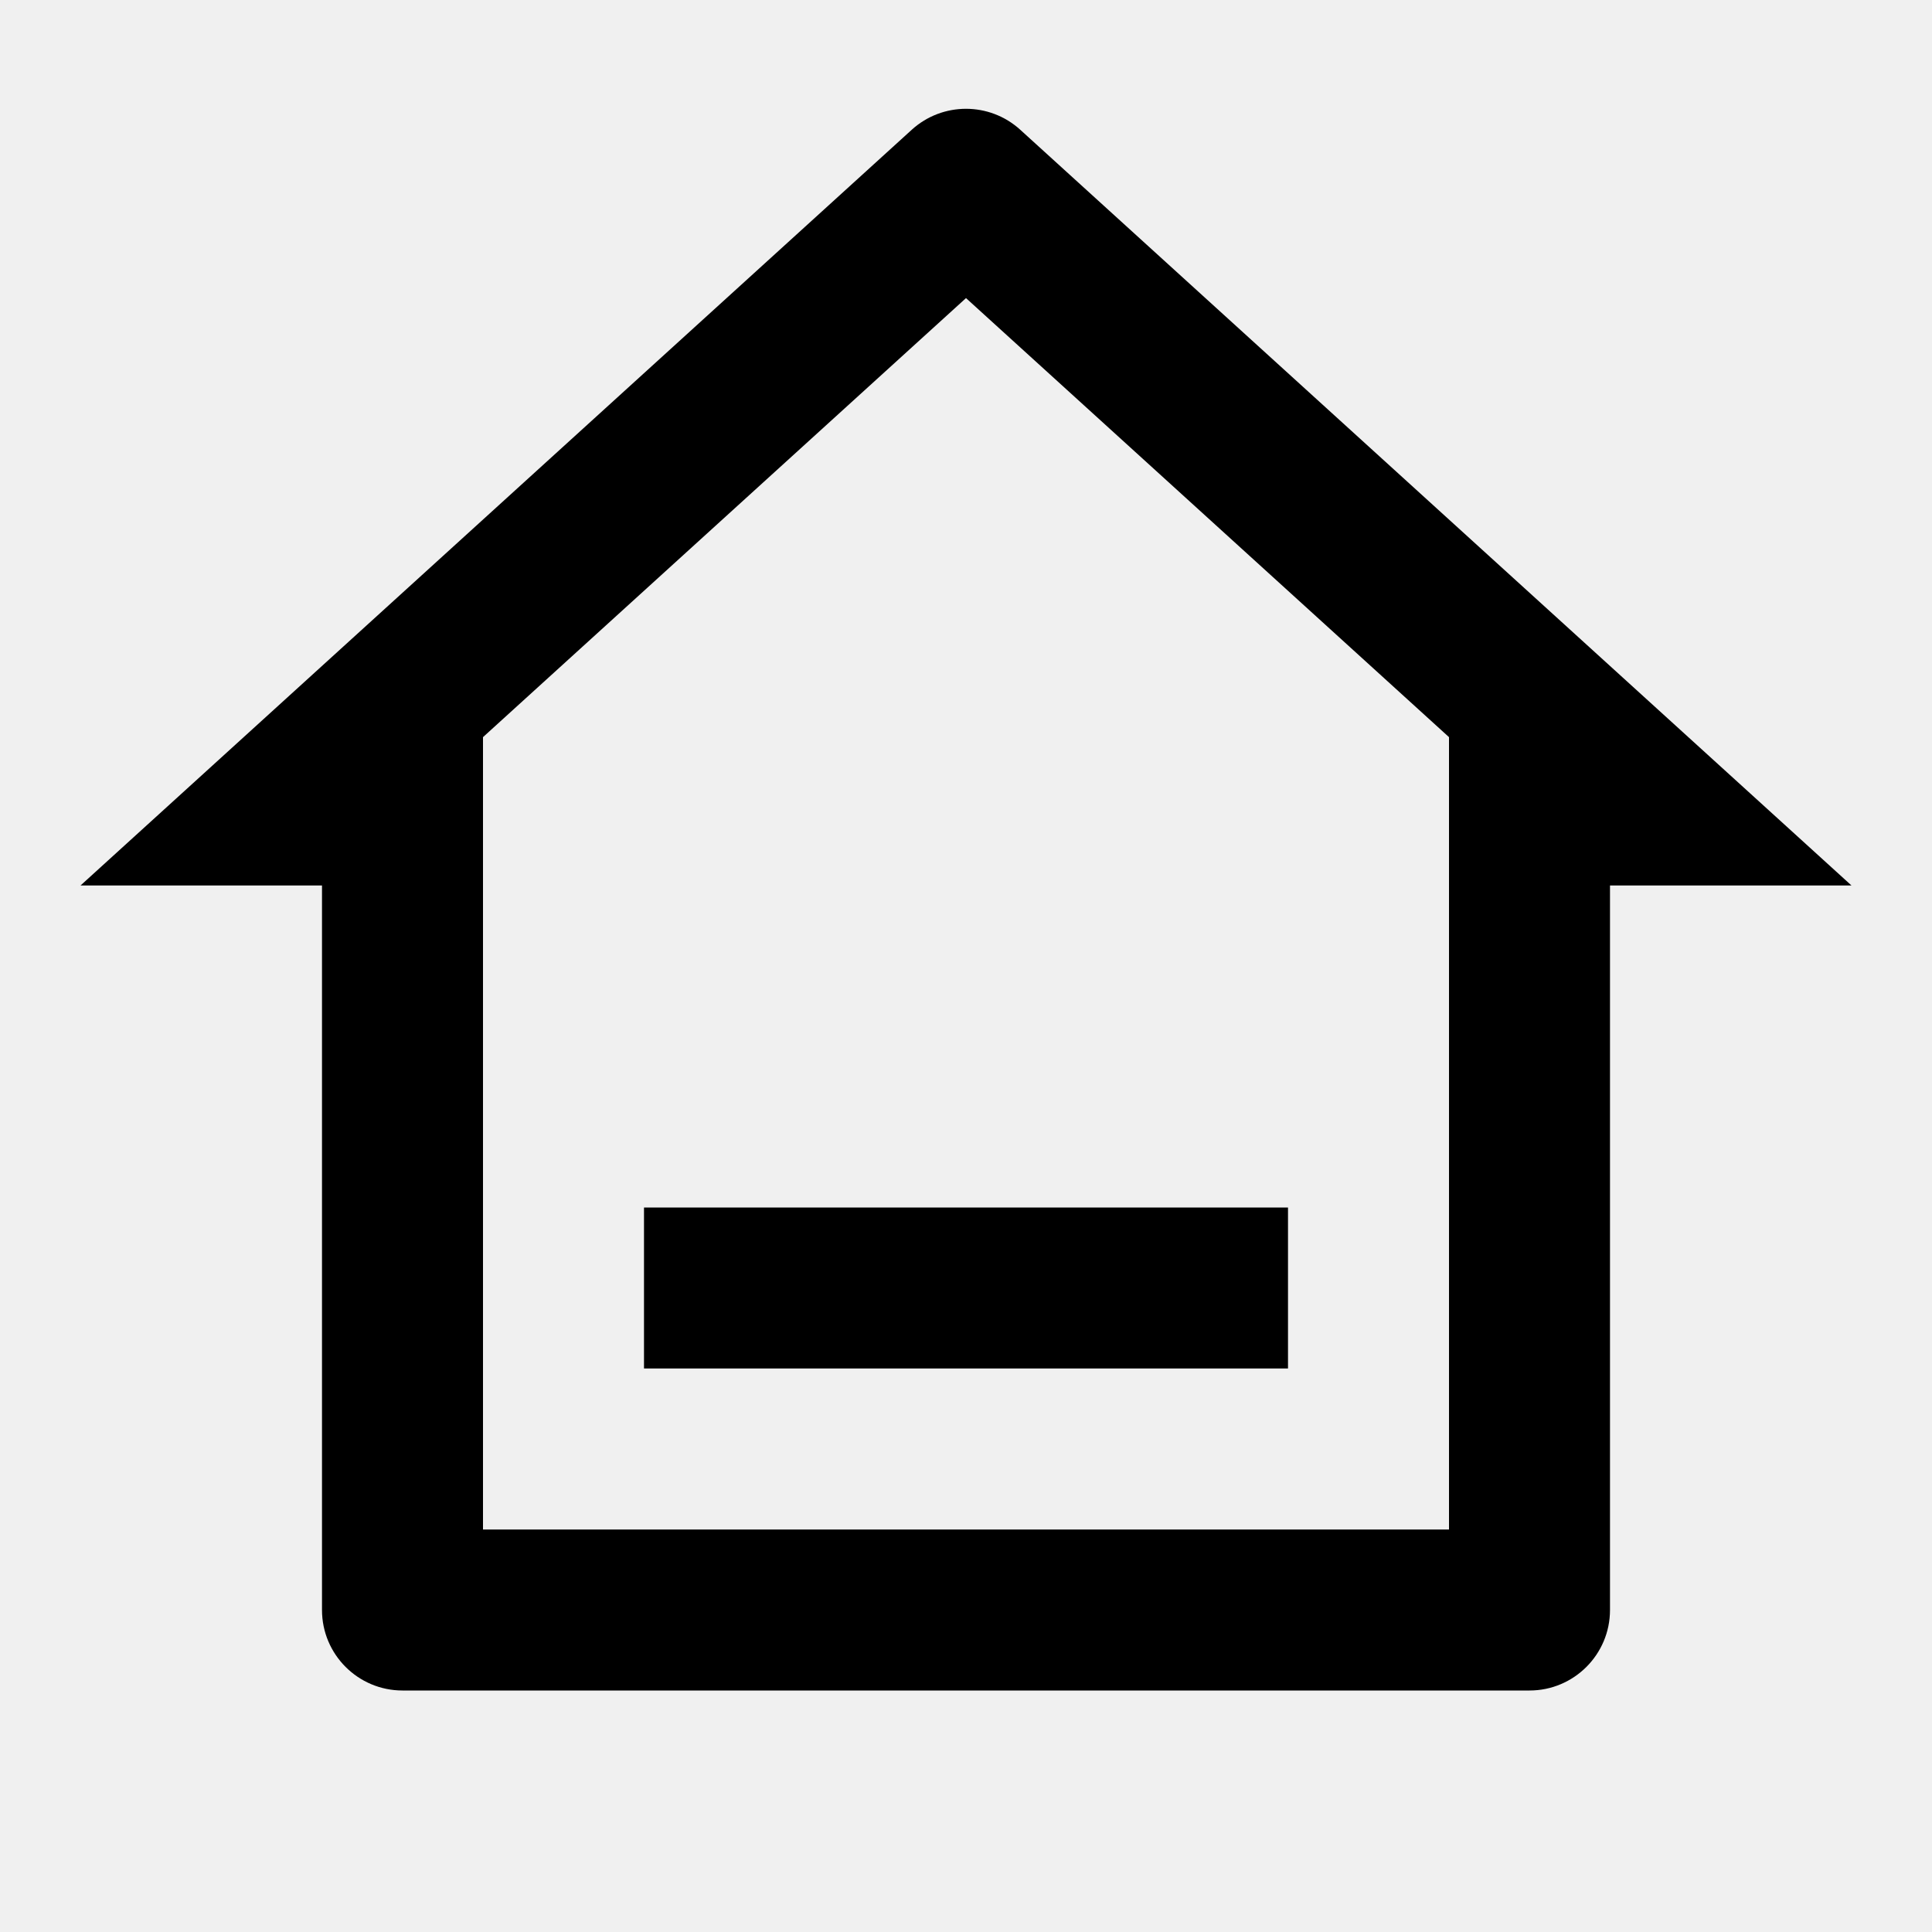
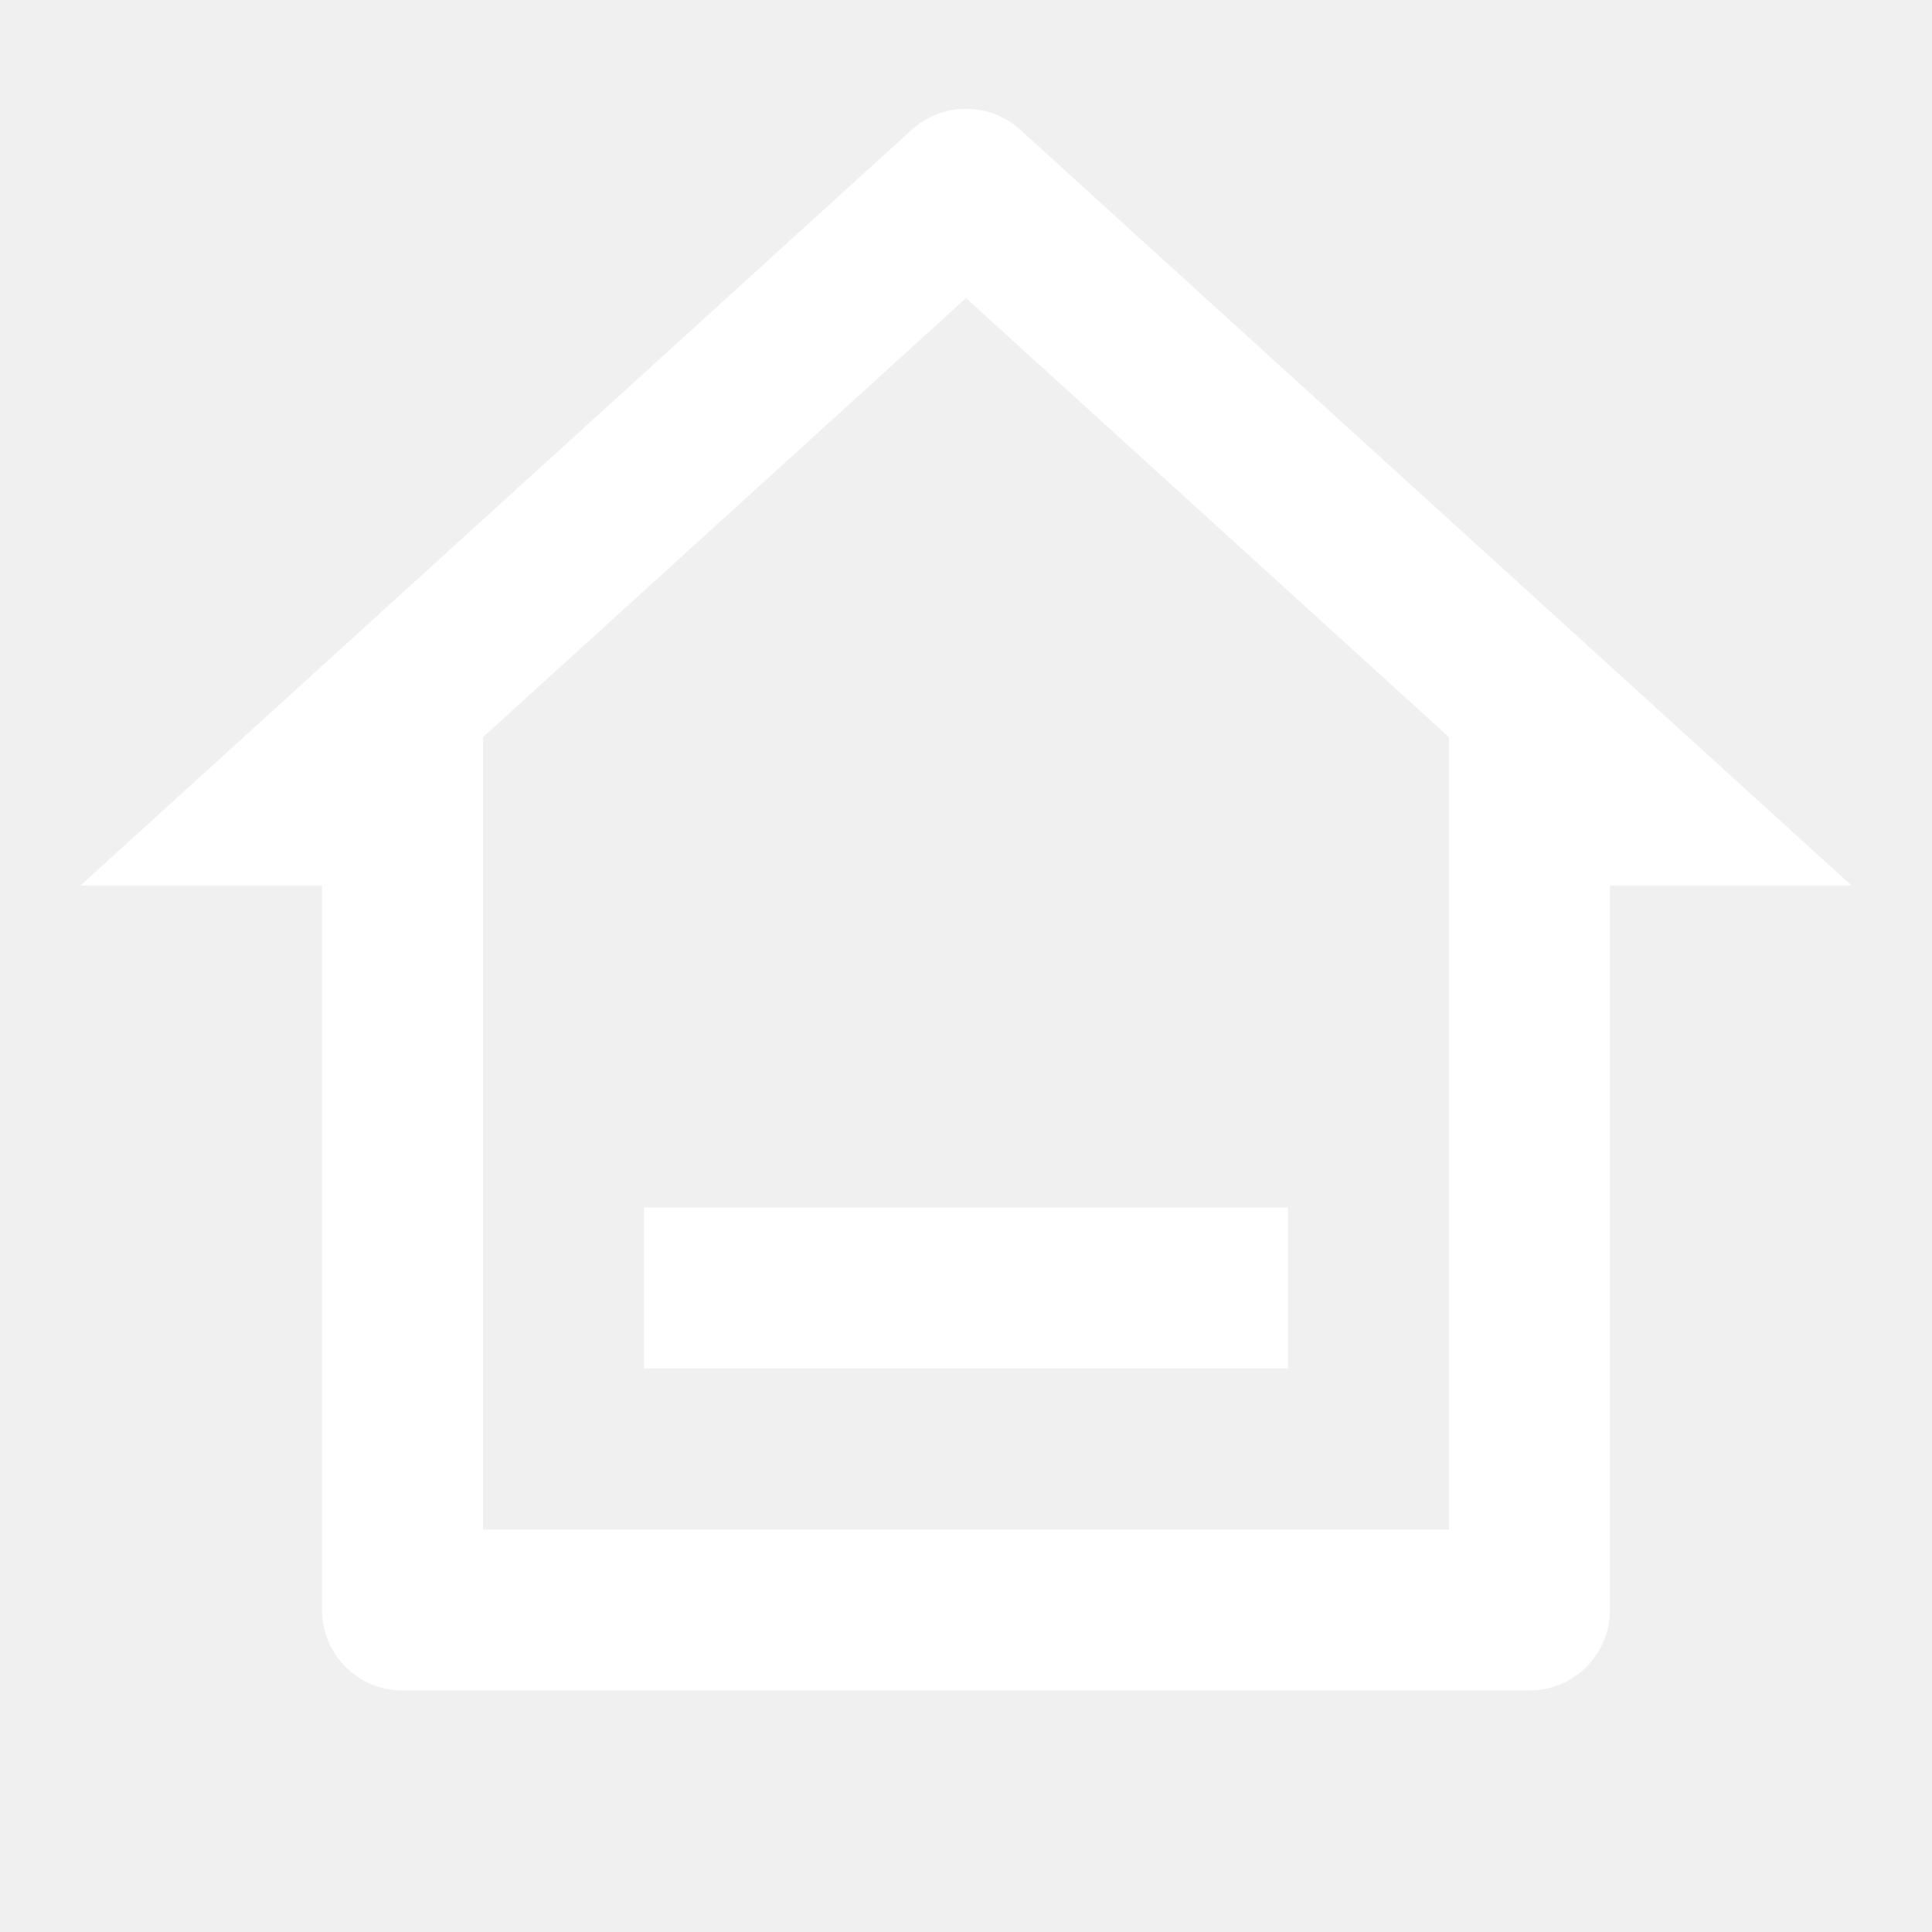
<svg xmlns="http://www.w3.org/2000/svg" width="24" height="24" viewBox="0 0 24 24" fill="none">
-   <path d="M19 21H5C4.448 21 4 20.552 4 20V11H1L11.327 1.611C11.709 1.265 12.291 1.265 12.673 1.611L23 11H20V20C20 20.552 19.552 21 19 21ZM6 19H18V9.157L12 3.703L6 9.157V19ZM8 15H16V17H8V15Z" fill="black" />
+   <path d="M19 21H5C4.448 21 4 20.552 4 20V11H1L11.327 1.611C11.709 1.265 12.291 1.265 12.673 1.611L23 11H20V20C20 20.552 19.552 21 19 21ZM6 19H18V9.157L12 3.703L6 9.157V19ZM8 15H16V17H8V15Z" fill="white" />
</svg>
